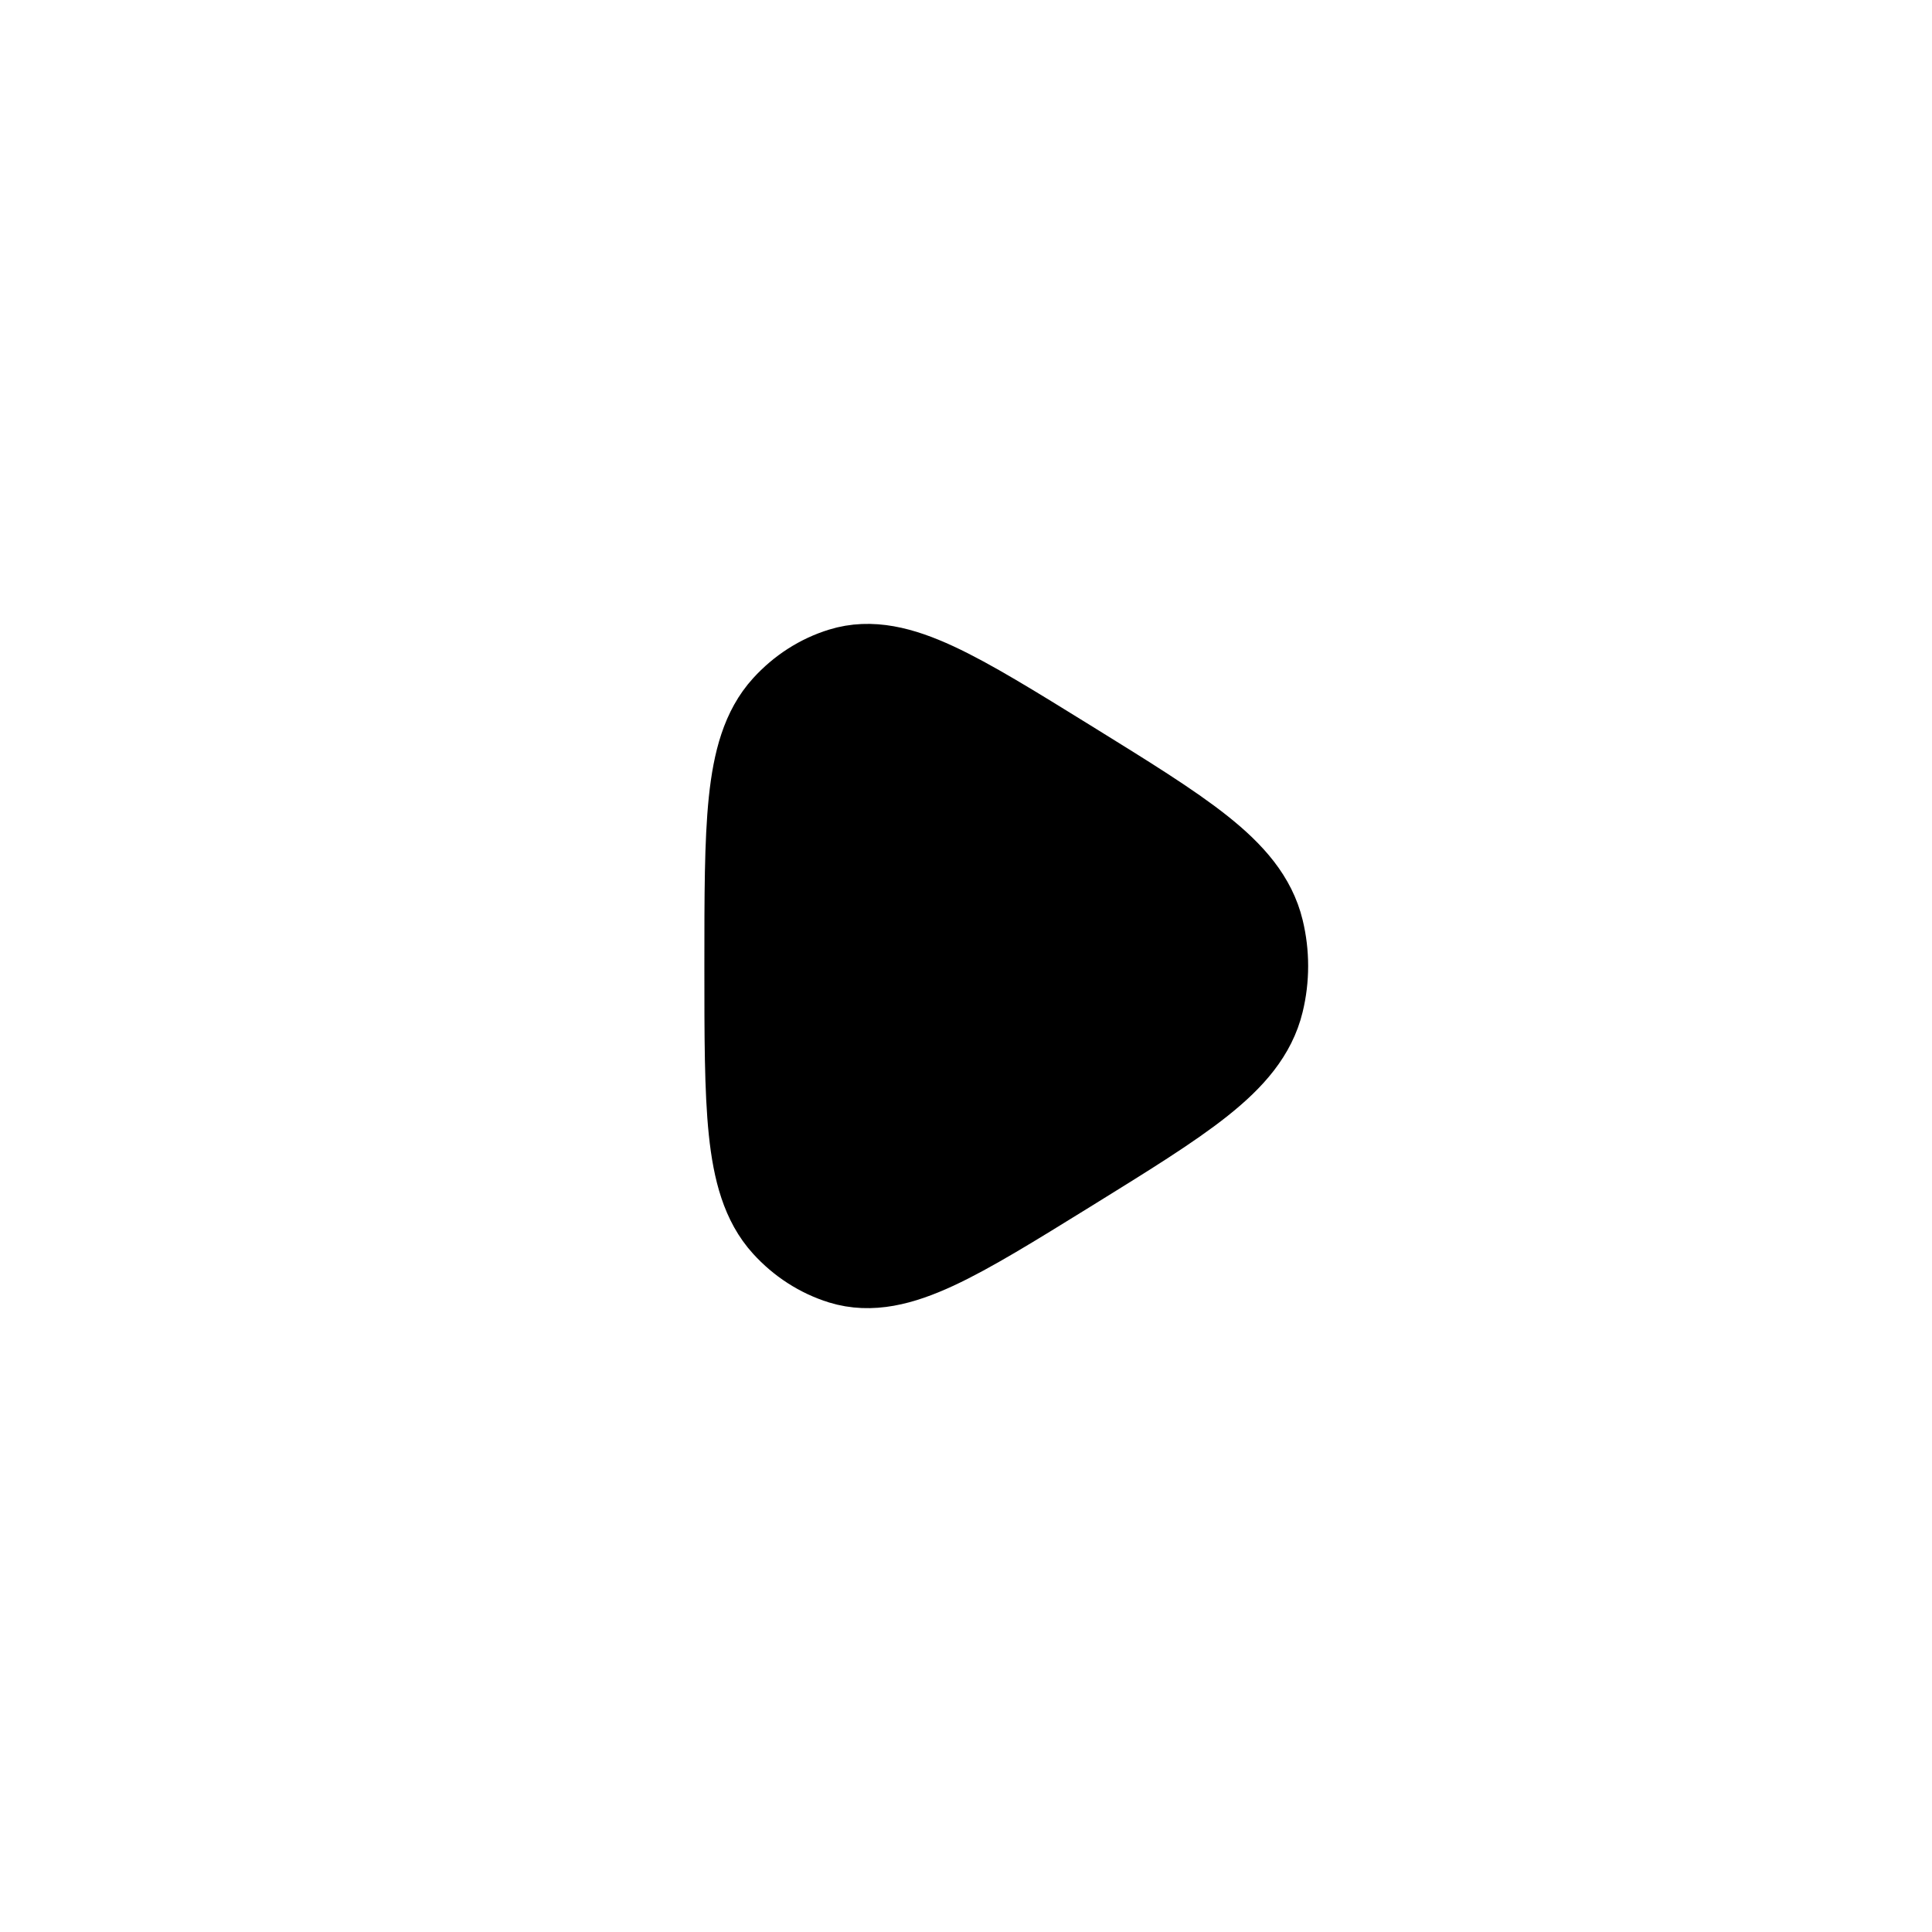
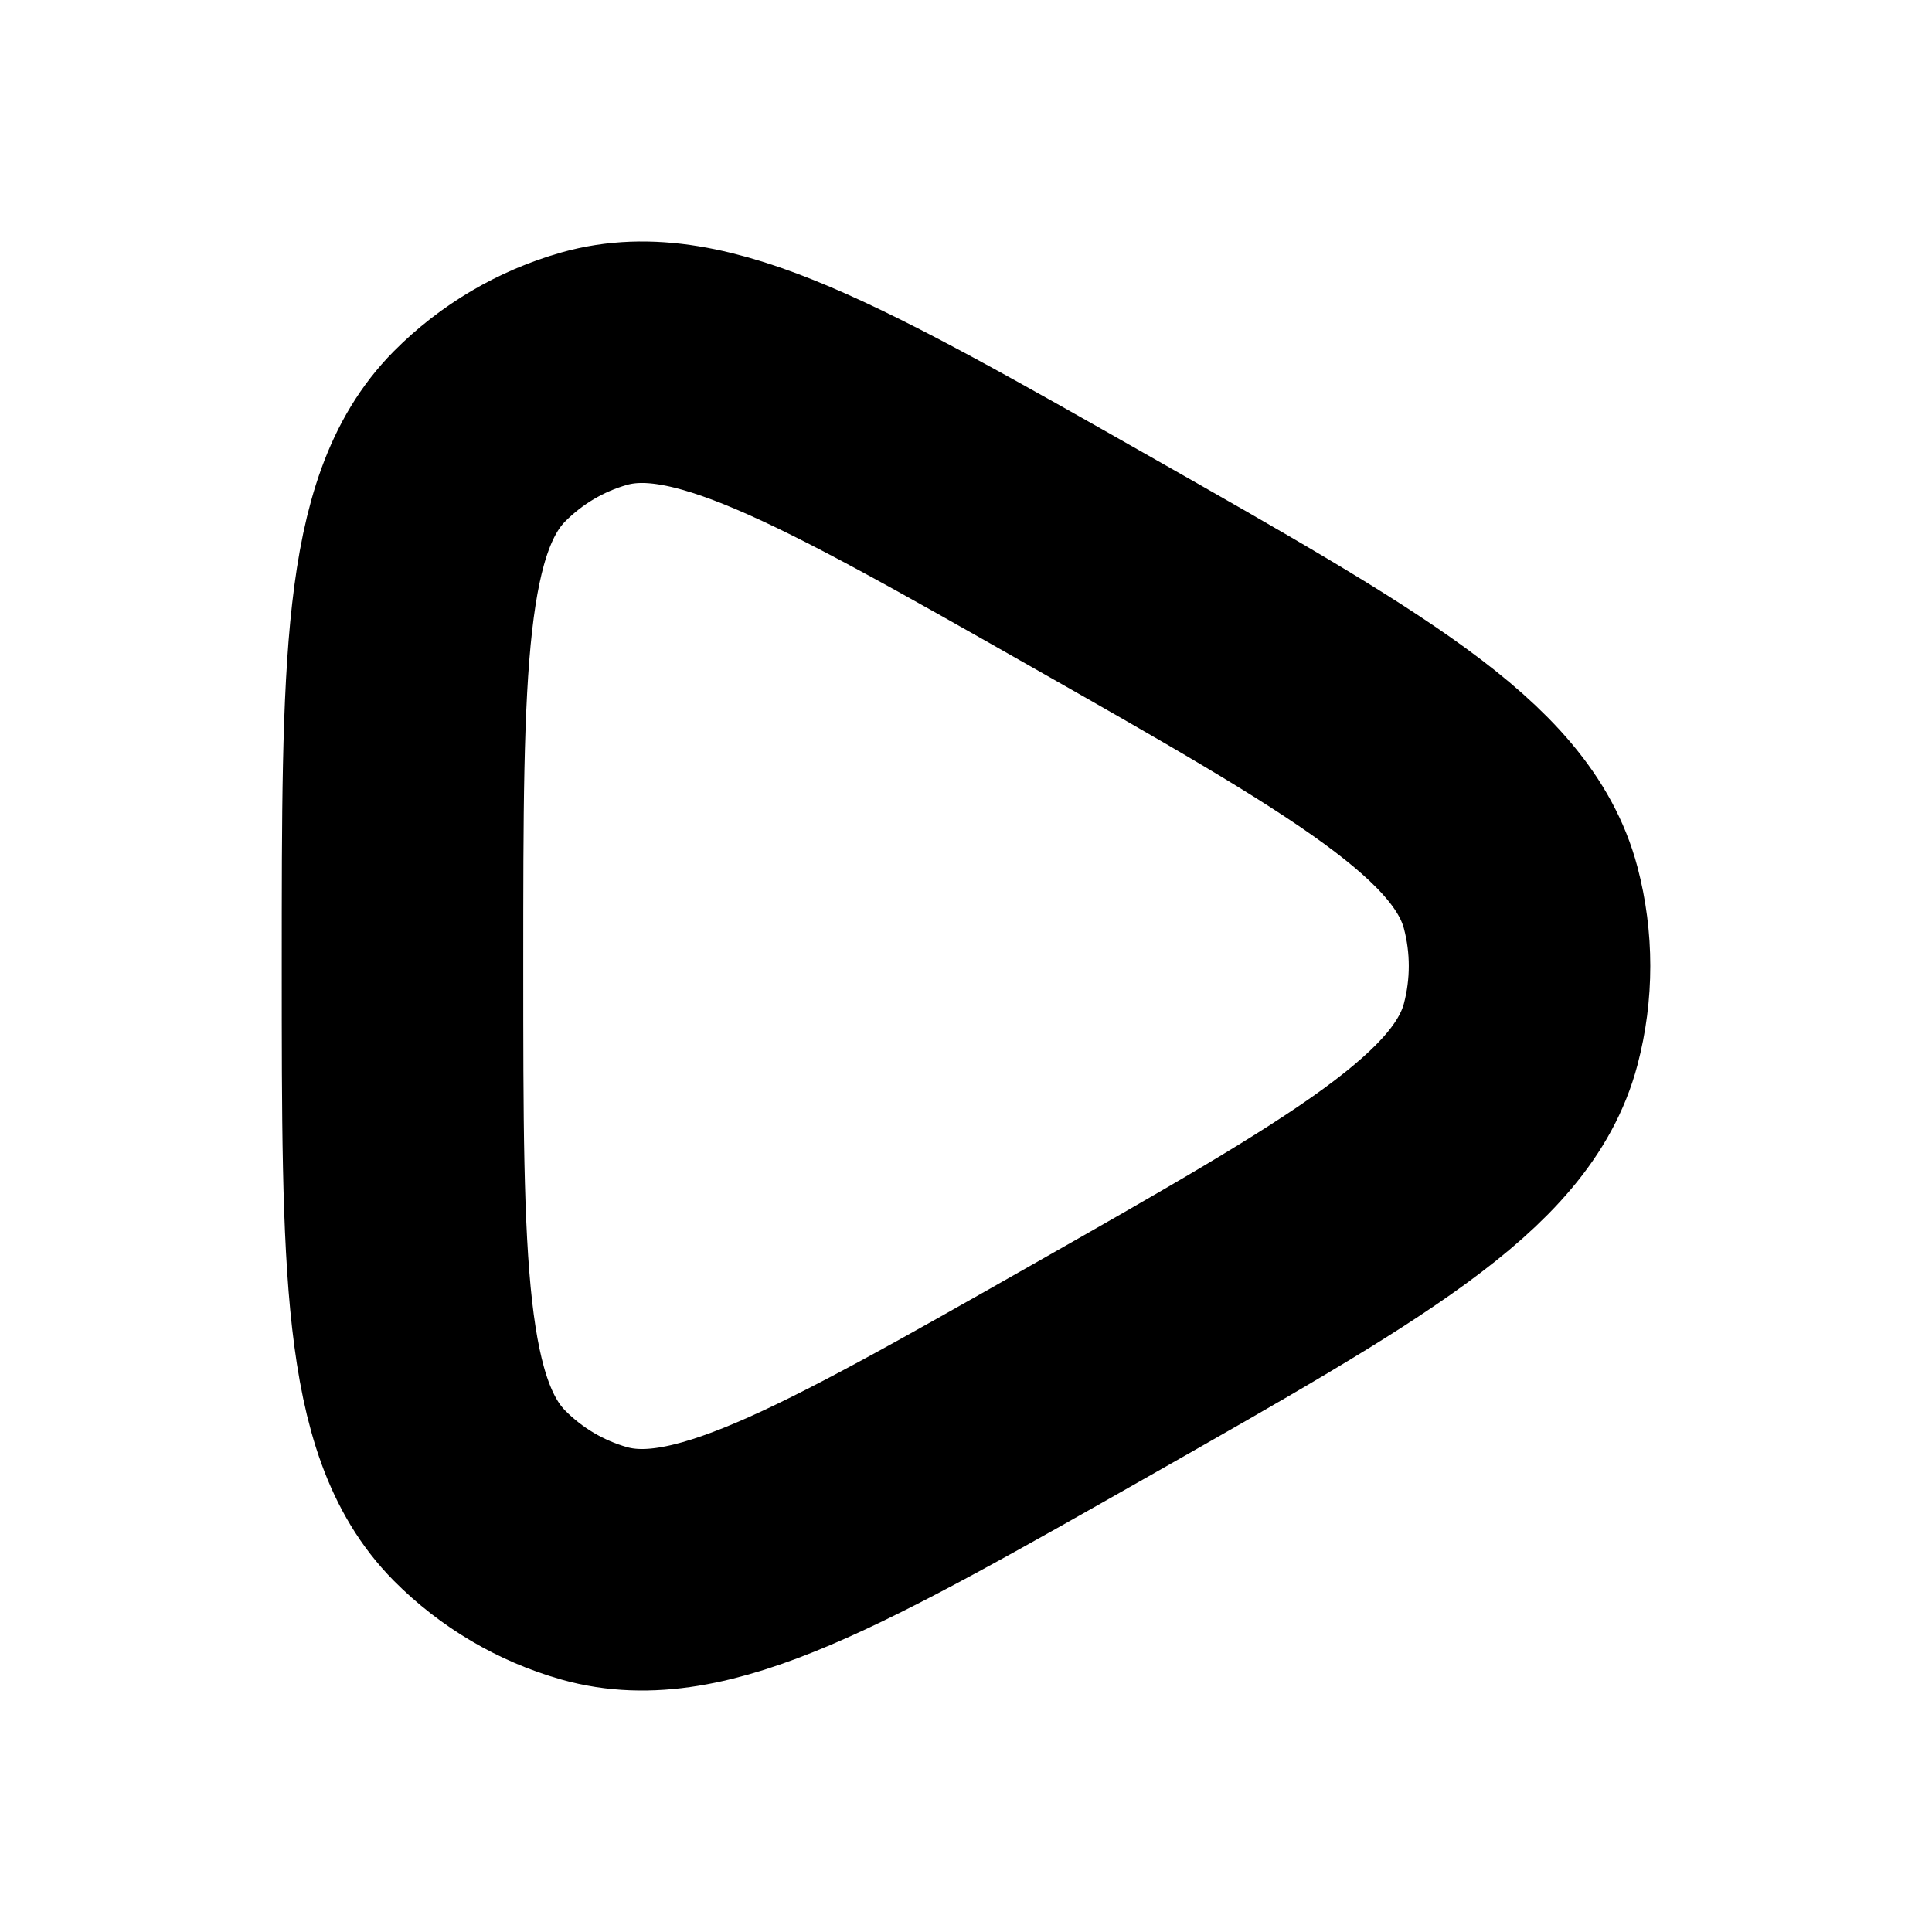
- <svg xmlns="http://www.w3.org/2000/svg" width="24" height="24" viewBox="0 0 24 24" fill="none" class="injected-svg" data-src="/icons/play-circle-stroke-rounded.svg" role="img" color="#000000">
-   <circle cx="12" cy="12" r="10" stroke-width="1.5" fill="none" />
-   <path fill="black" d="M15.453 12.395C15.302 13.021 14.586 13.464 13.154 14.35C11.77 15.206 11.078 15.635 10.52 15.463C10.289 15.391 10.079 15.256 9.91 15.07C9.5 14.62 9.5 13.746 9.5 12C9.5 10.254 9.5 9.38 9.91 8.93C10.079 8.744 10.289 8.609 10.52 8.538C11.078 8.365 11.77 8.794 13.154 9.65C14.586 10.536 15.302 10.979 15.453 11.605C15.516 11.864 15.516 12.136 15.453 12.395Z" stroke="#000000" stroke-width="1.5" stroke-linejoin="round" />
+ <svg xmlns="http://www.w3.org/2000/svg" width="24" height="24" viewBox="0 0 24 24" fill="none" class="injected-svg" data-src="/icons/play-stroke-rounded.svg" role="img" color="#000000">
+   <path d="M18.891 12.846C18.537 14.189 16.867 15.138 13.526 17.036C10.296 18.871 8.681 19.788 7.38 19.42C6.842 19.267 6.352 18.978 5.956 18.579C5 17.614 5 15.743 5 12C5 8.257 5 6.386 5.956 5.421C6.352 5.022 6.842 4.733 7.38 4.58C8.681 4.212 10.296 5.129 13.526 6.964C16.867 8.862 18.537 9.811 18.891 11.154C19.037 11.708 19.037 12.292 18.891 12.846Z" stroke="#000000" stroke-width="3" stroke-linejoin="round" />
</svg>
